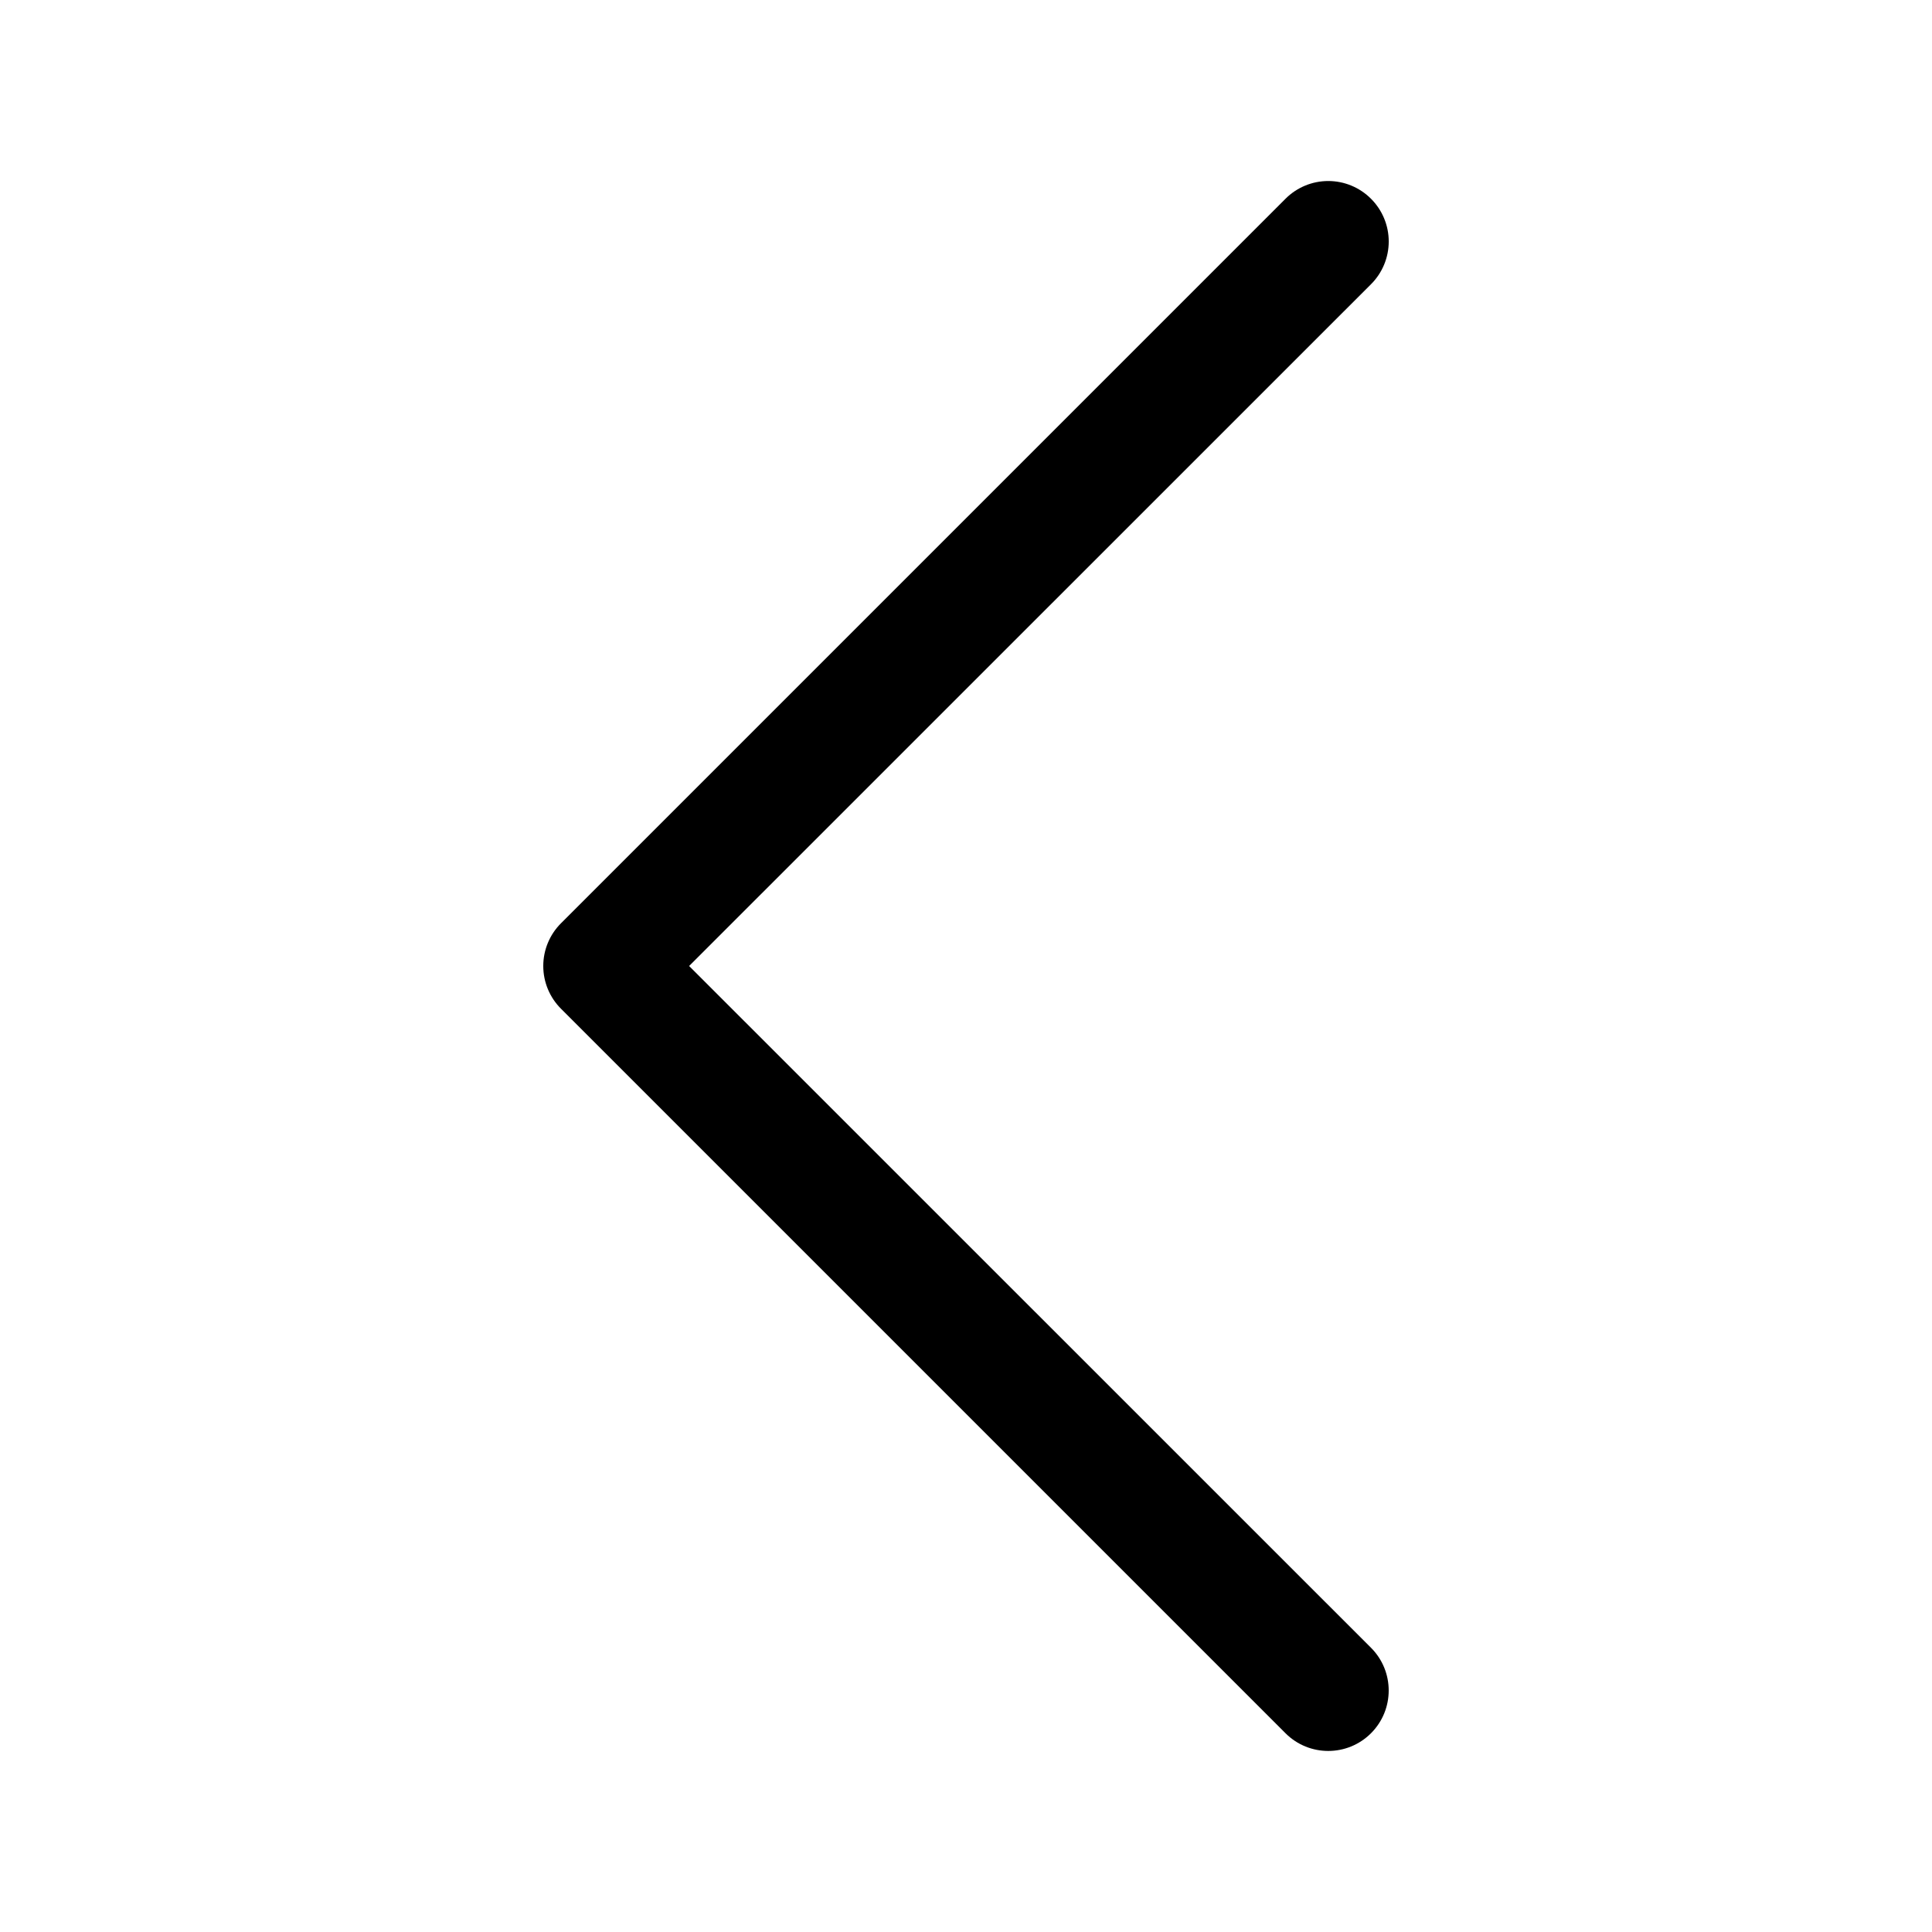
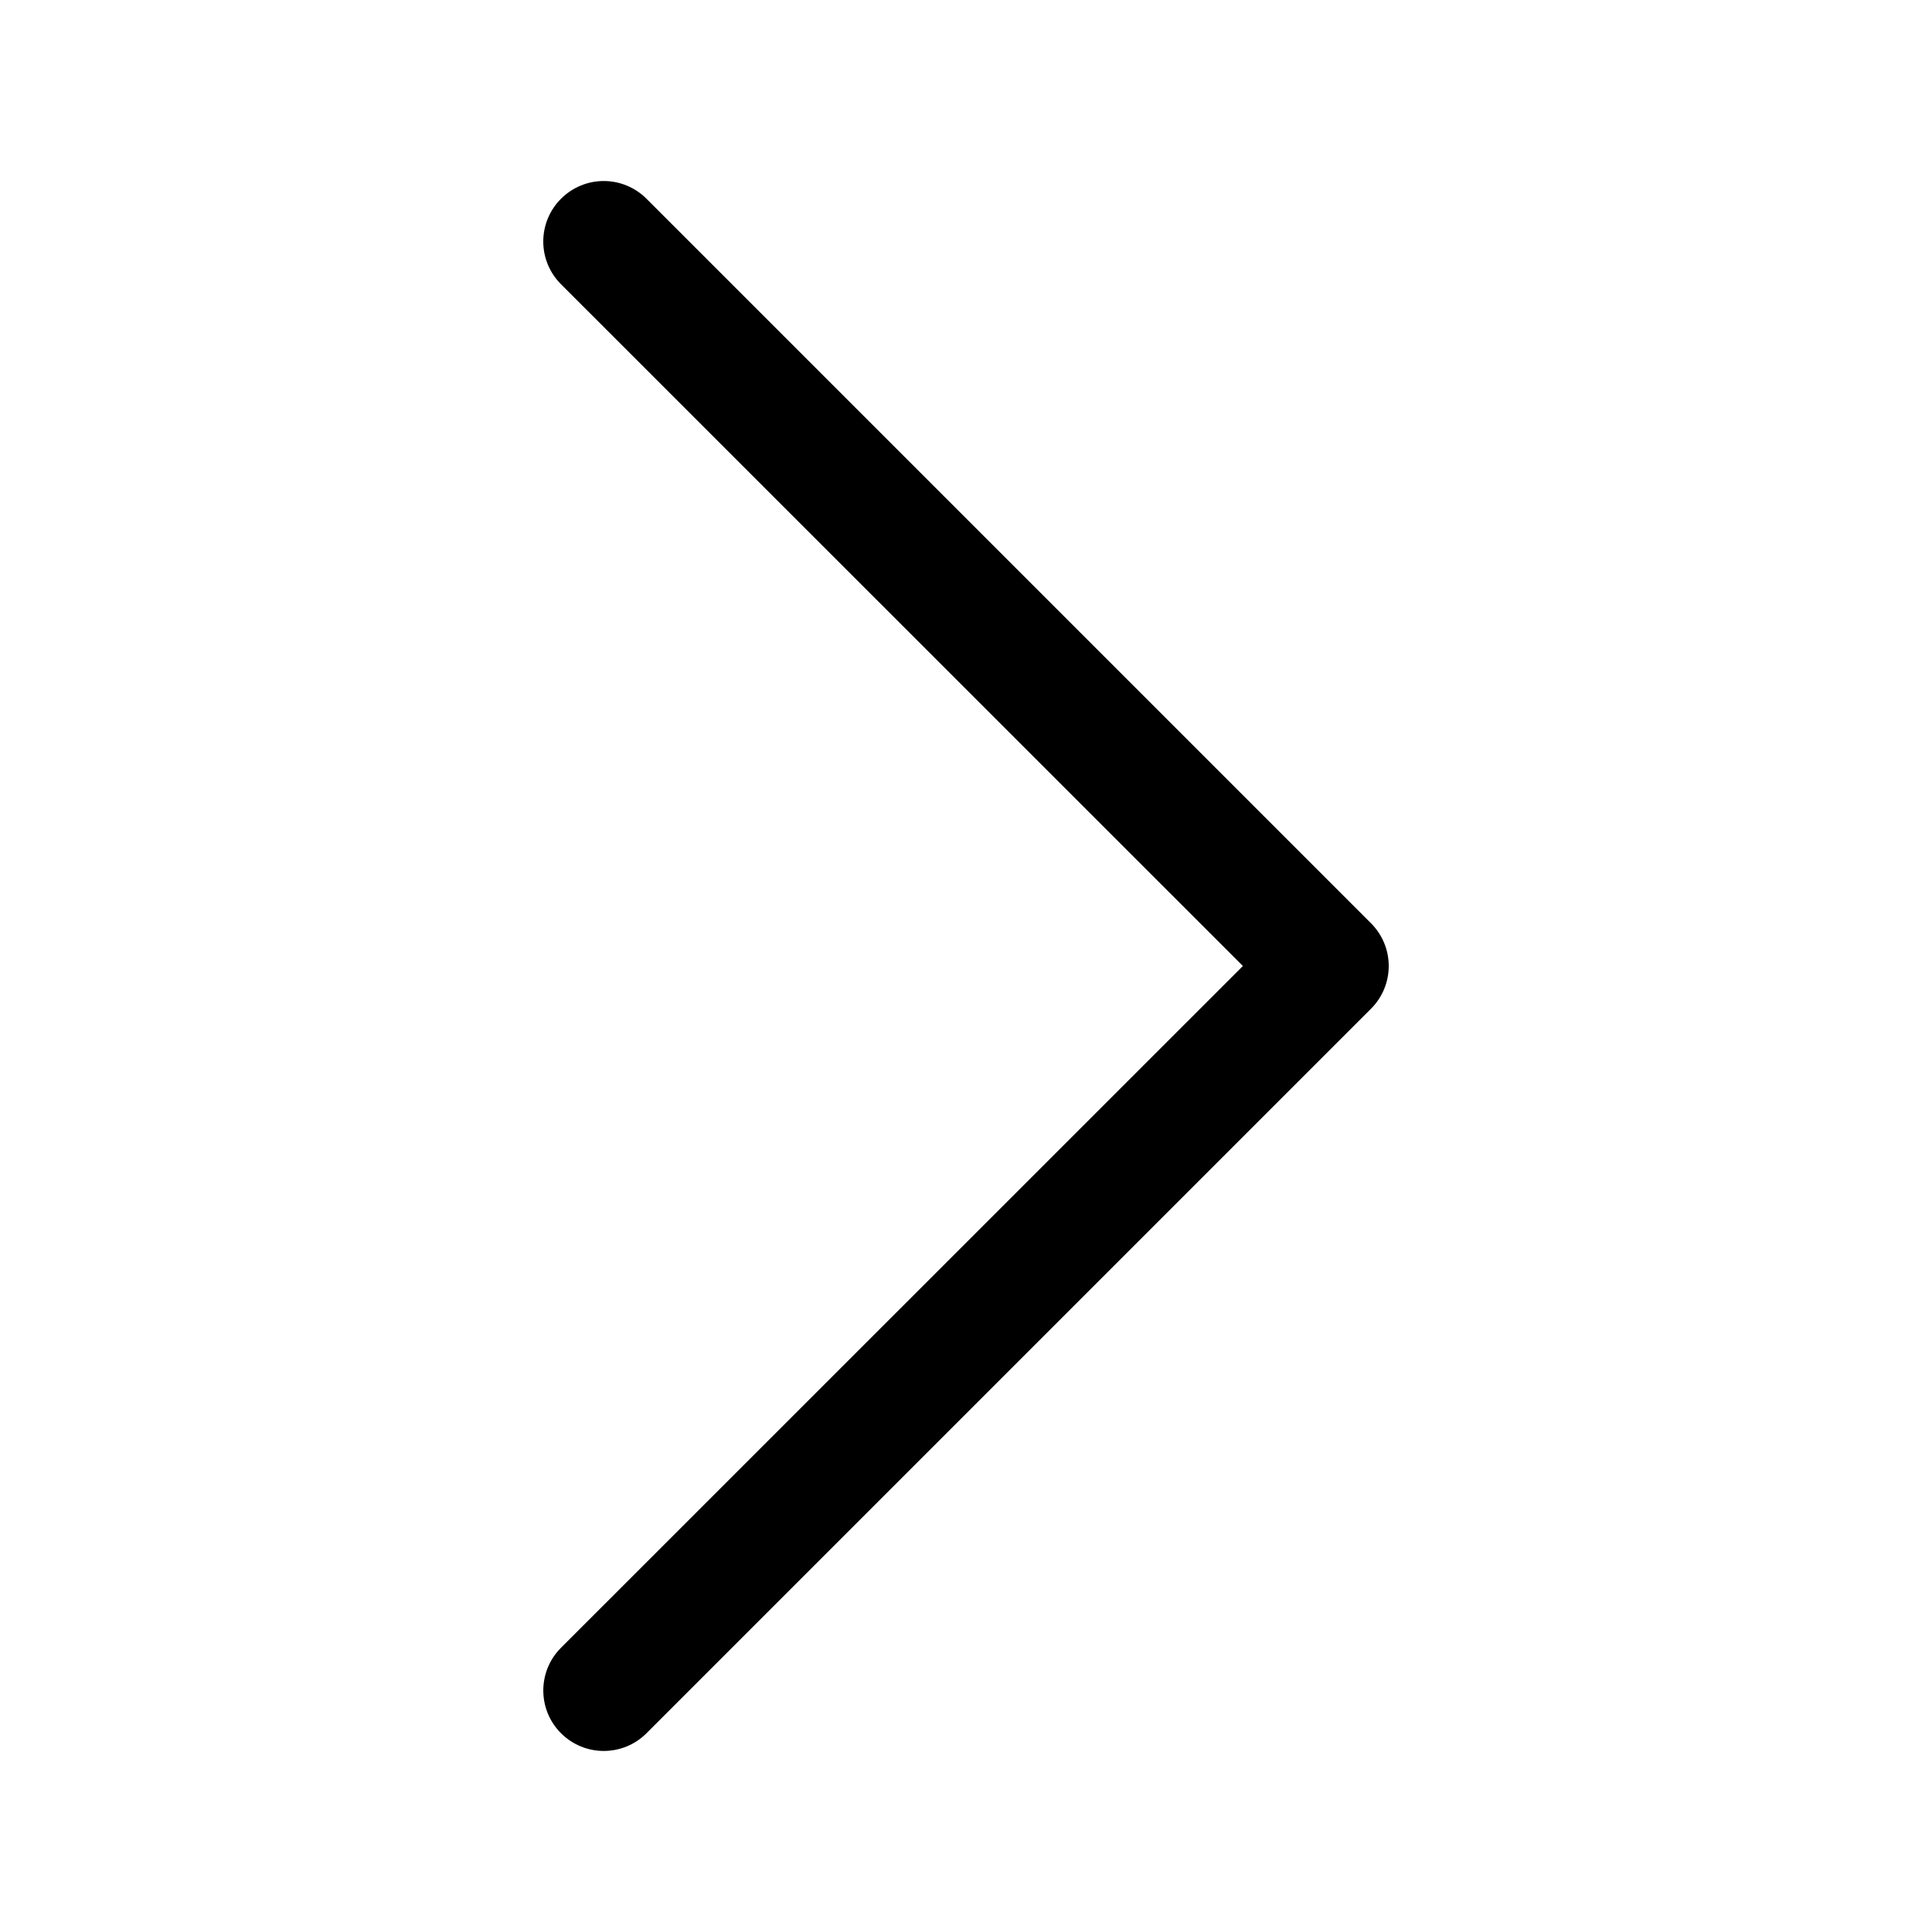
- <svg xmlns="http://www.w3.org/2000/svg" width="16px" height="16px" viewBox="0 0 16 16" version="1.1">2
-   <path fill-rule="evenodd" d="M11.354 1.646a.5.5 0 0 1 0 .708L5.707 8l5.647 5.646a.5.5 0 0 1-.708.708l-6-6a.5.5 0 0 1 0-.708l6-6a.5.5 0 0 1 .708 0" />
+ <svg xmlns="http://www.w3.org/2000/svg" width="16px" height="16px" viewBox="0 0 16 16" version="1.1">
+   <path fill-rule="evenodd" d="M4.646 1.646a.5.5 0 0 1 .708 0l6 6a.5.5 0 0 1 0 .708l-6 6a.5.5 0 0 1-.708-.708L10.293 8 4.646 2.354a.5.5 0 0 1 0-.708" />
</svg>
